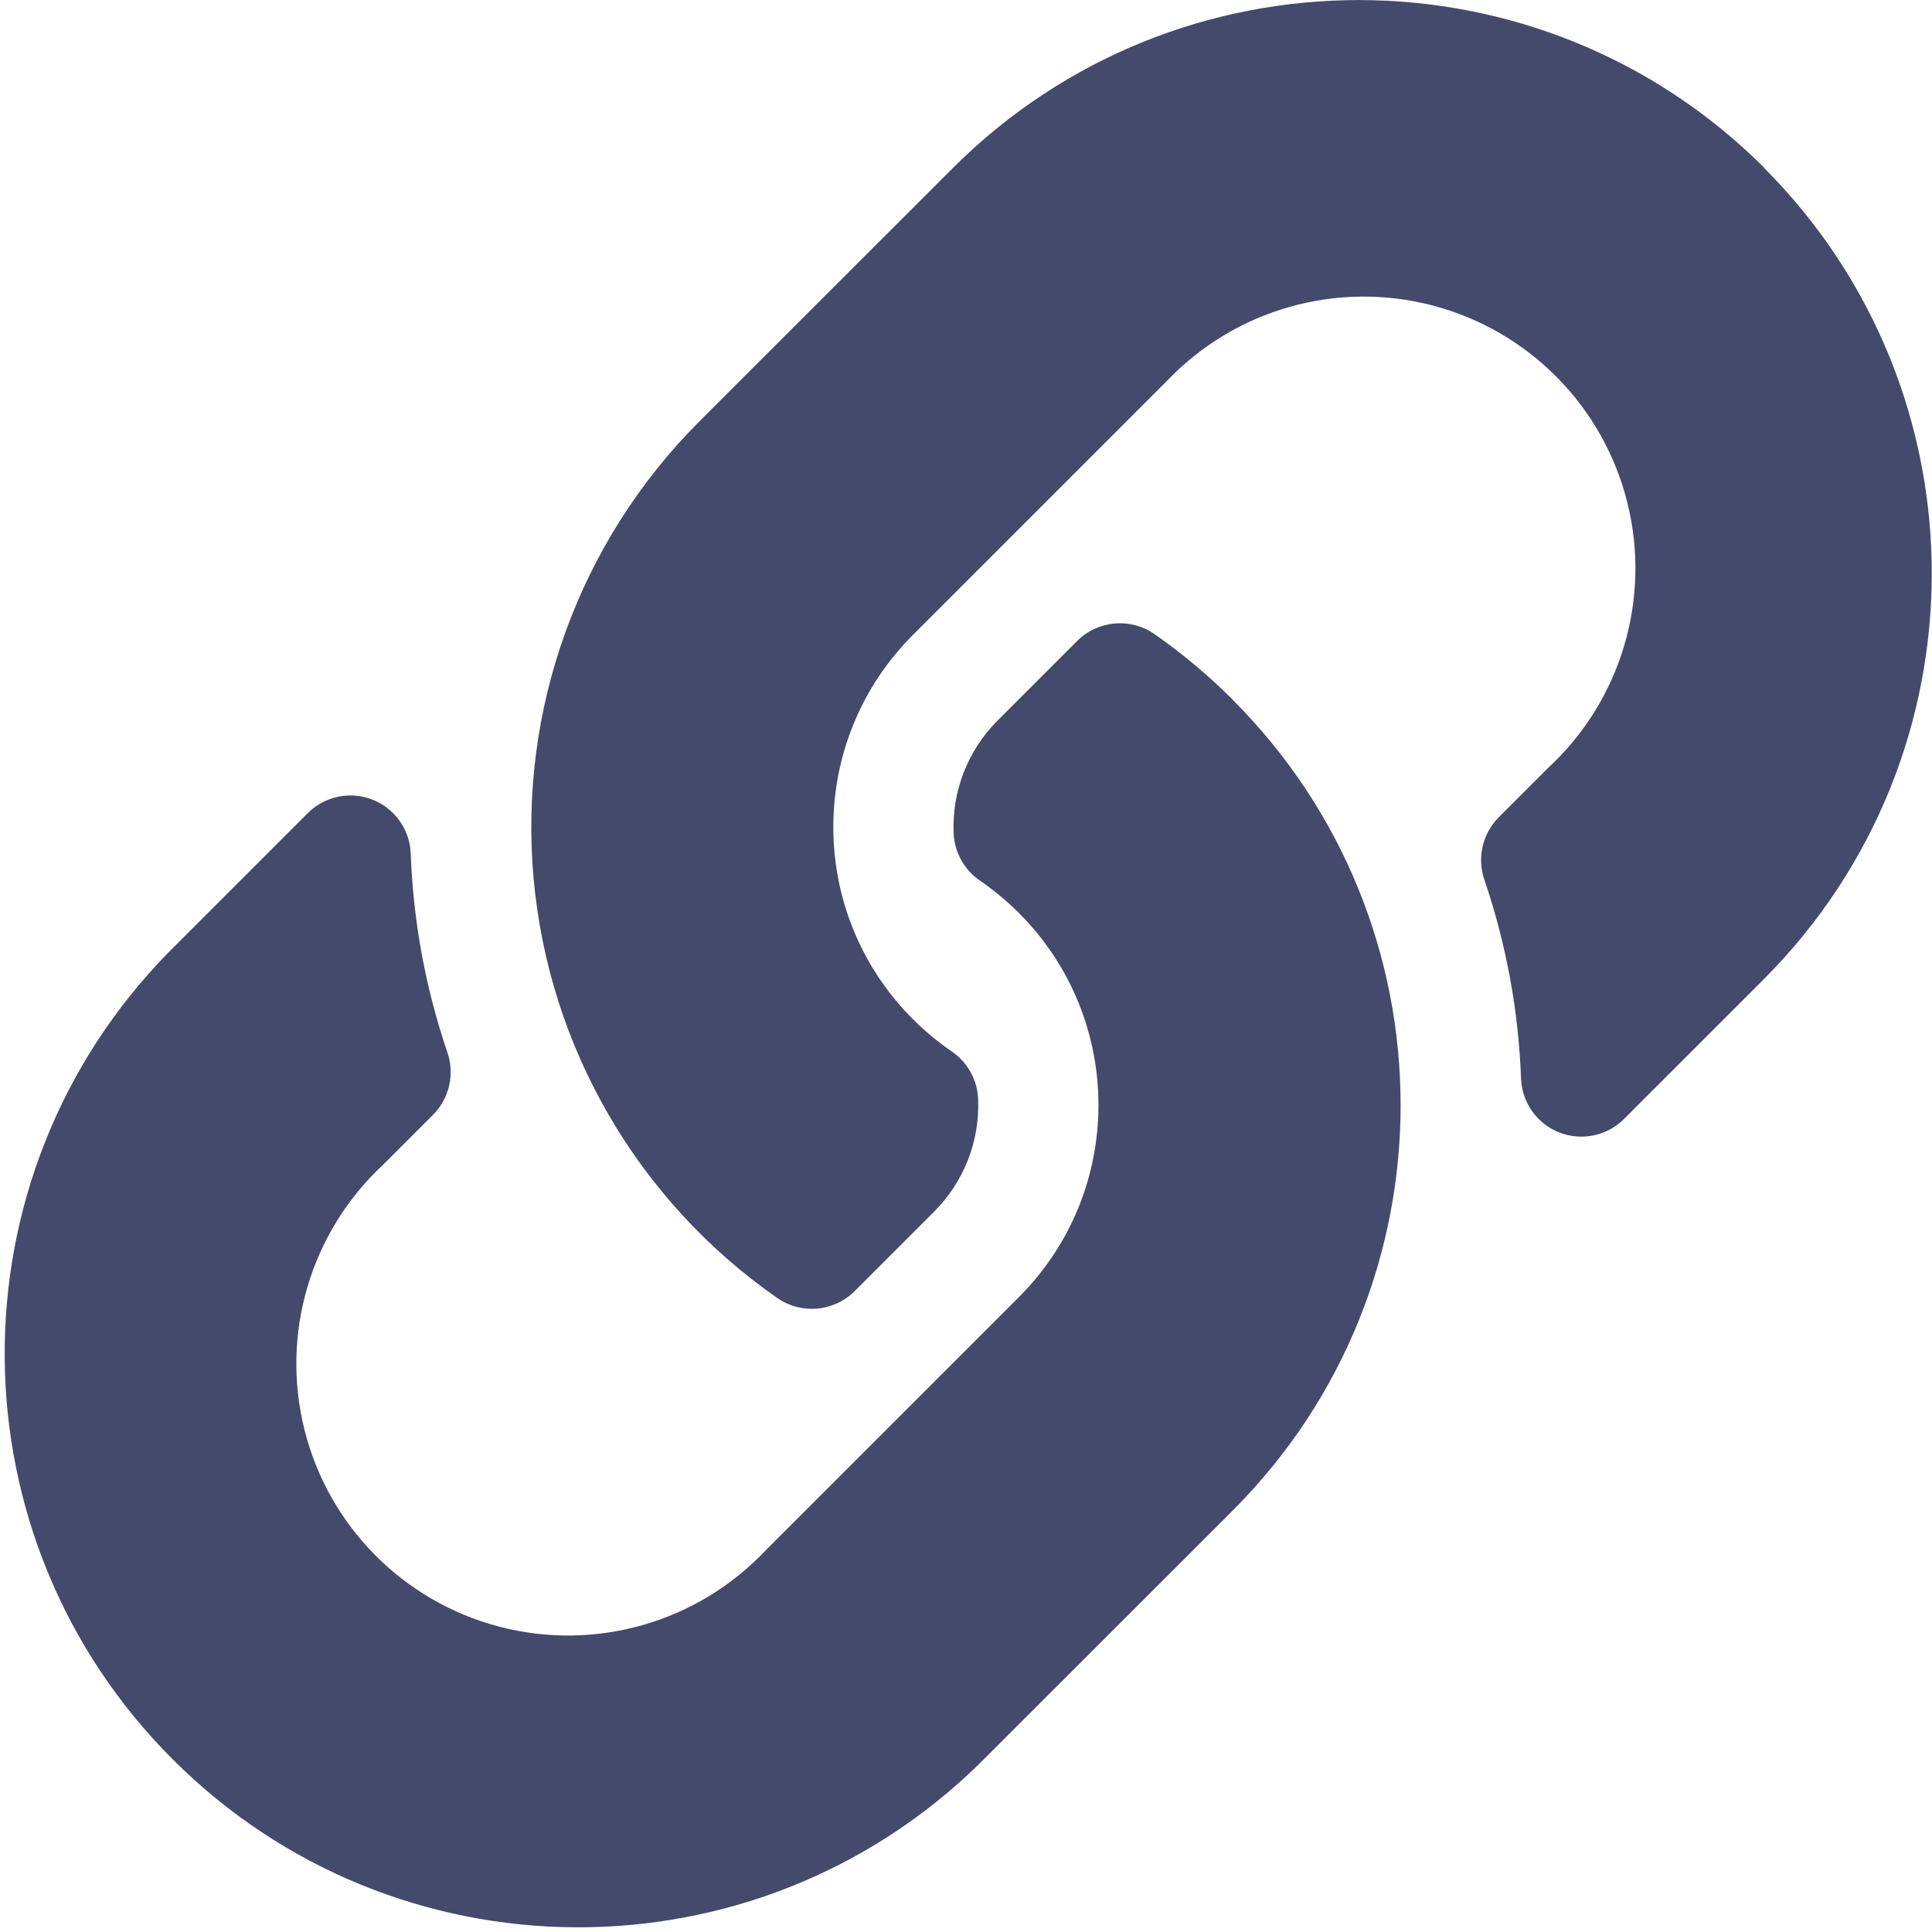
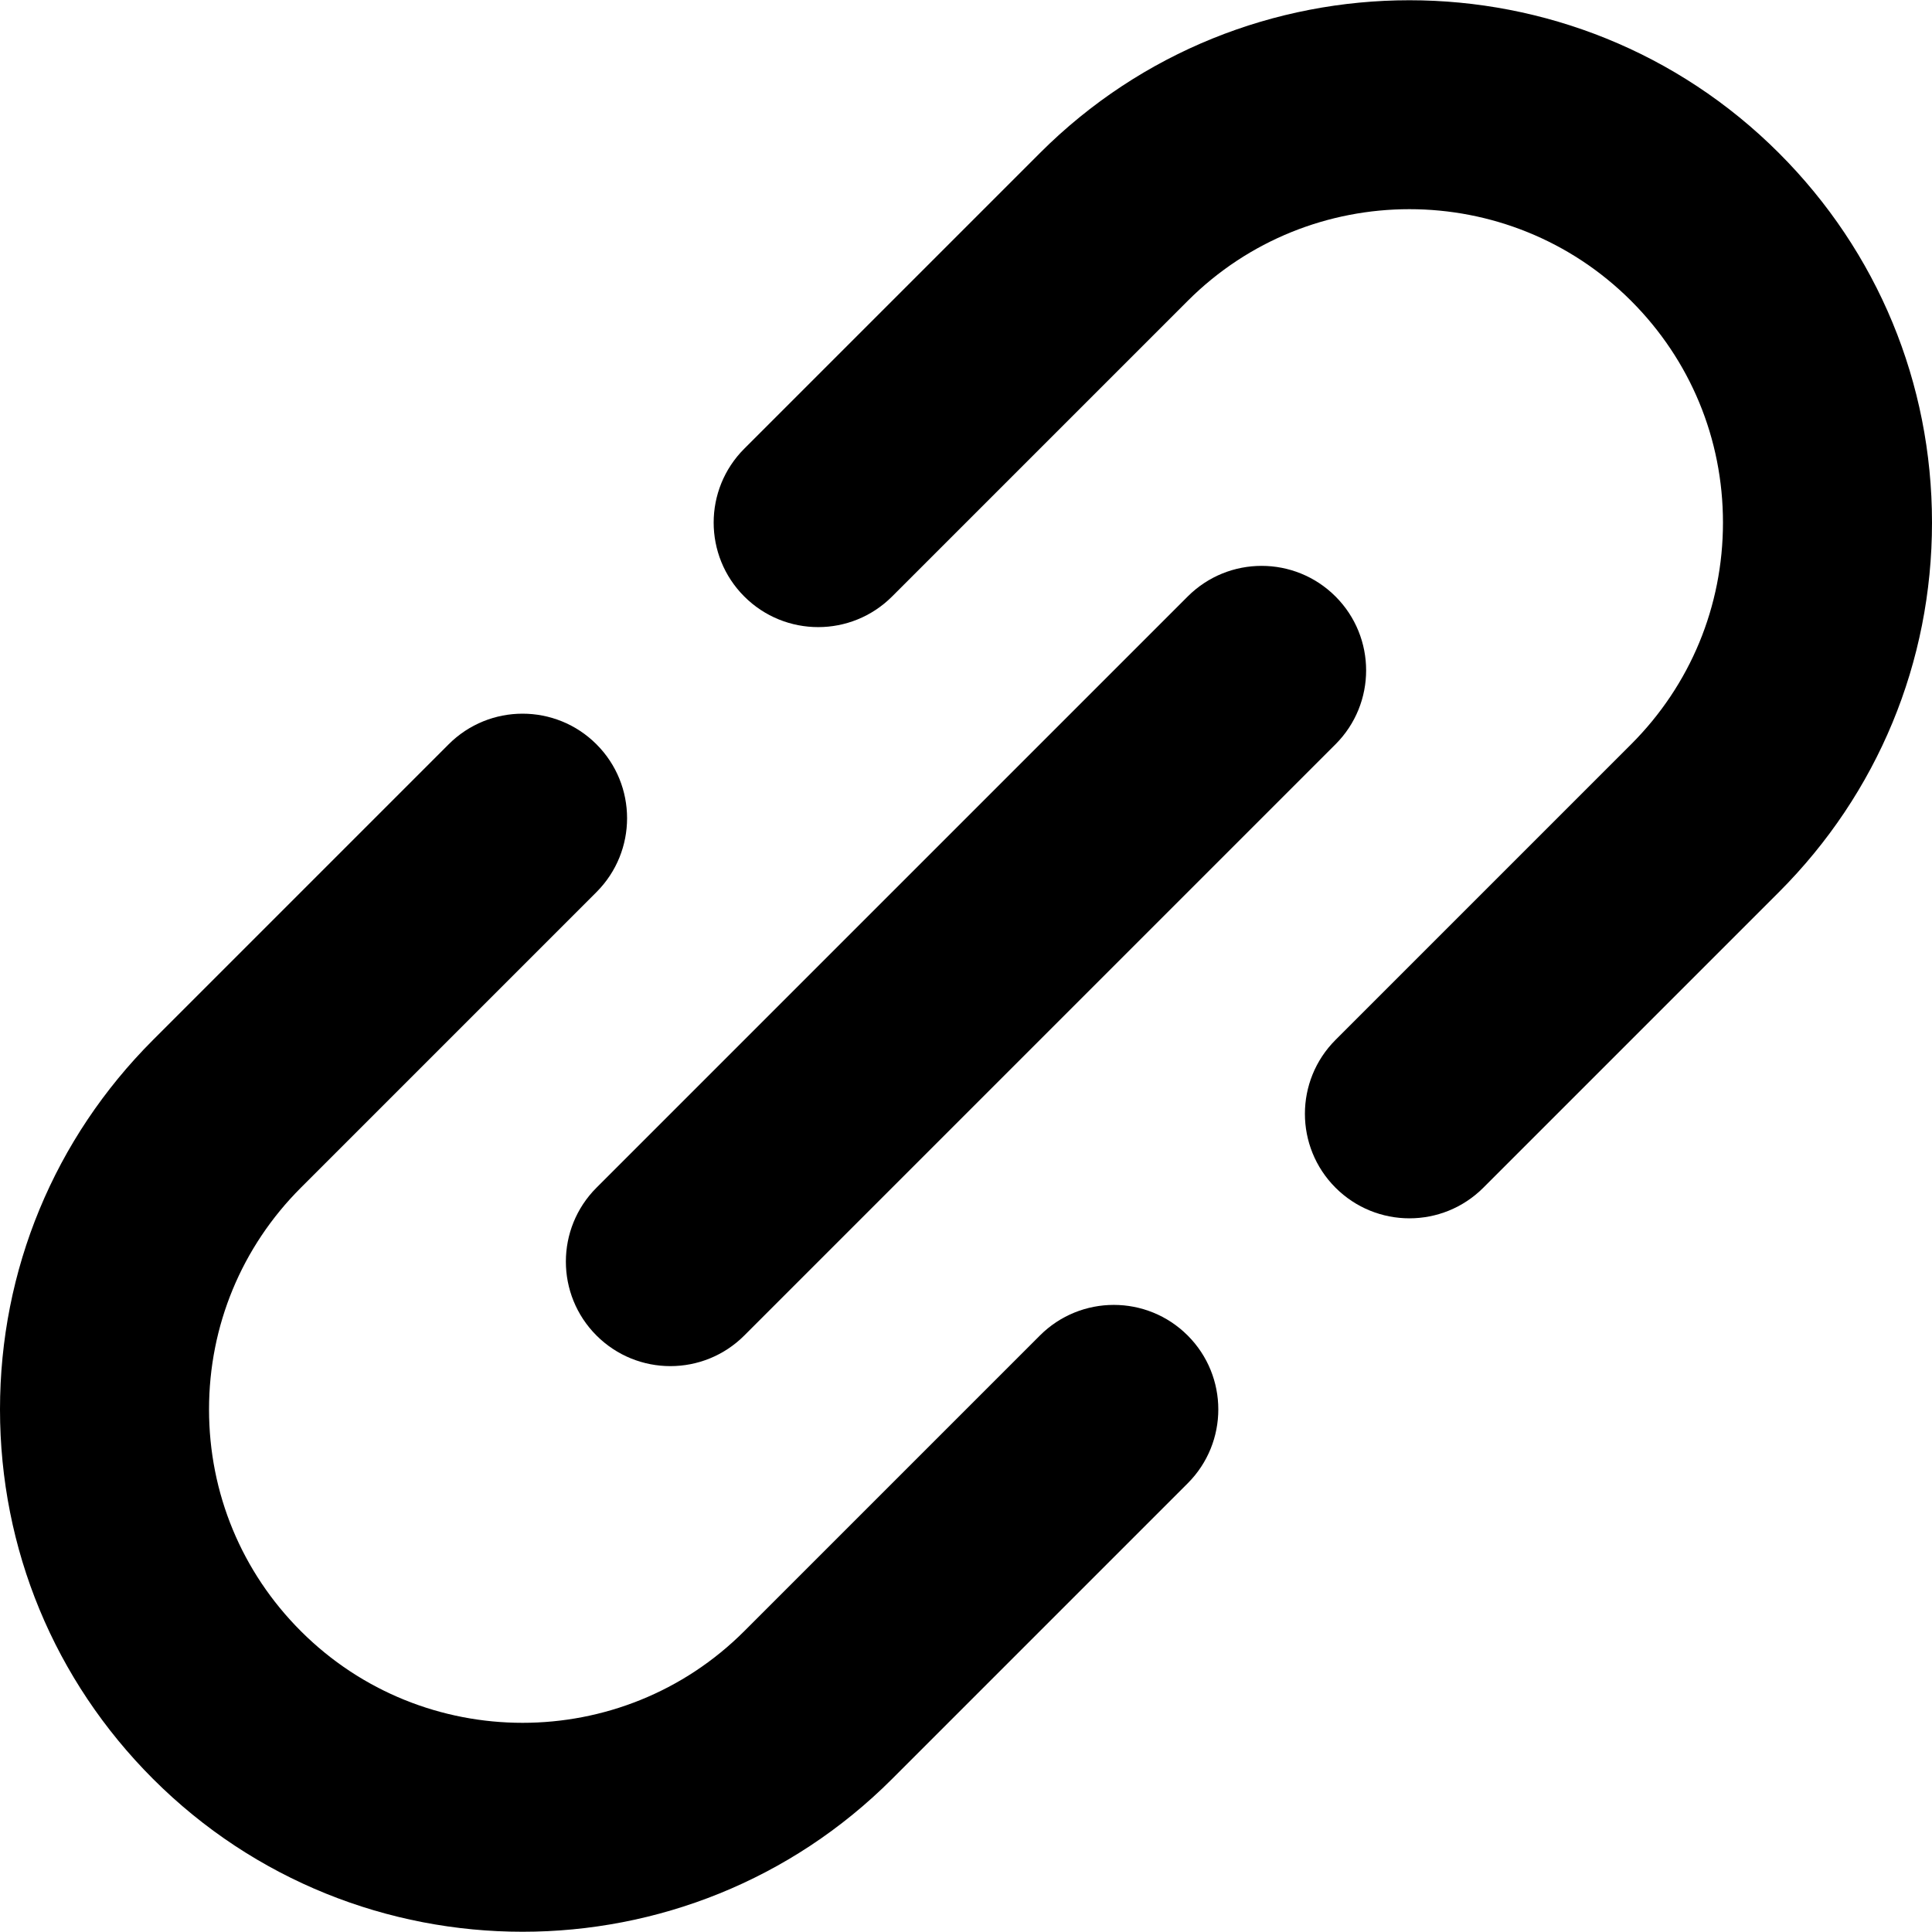
- <svg xmlns="http://www.w3.org/2000/svg" width="17" height="17" viewBox="0 0 17 17">
-   <path id="Icon_awesome-link" data-name="Icon awesome-link" d="M10.845,6.156a5.044,5.044,0,0,1,.012,7.125l-.012.012L8.613,15.524A5.047,5.047,0,0,1,1.476,8.387L2.708,7.155a.531.531,0,0,1,.906.352,6.118,6.118,0,0,0,.322,1.751.534.534,0,0,1-.126.552l-.435.435a2.391,2.391,0,1,0,3.359,3.4l2.231-2.231a2.39,2.39,0,0,0,0-3.381,2.487,2.487,0,0,0-.343-.285.532.532,0,0,1-.231-.419,1.323,1.323,0,0,1,.388-.99l.7-.7a.533.533,0,0,1,.683-.057,5.063,5.063,0,0,1,.681.571Zm4.679-4.68a5.053,5.053,0,0,0-7.137,0L6.155,3.707l-.012.012a5.048,5.048,0,0,0,.693,7.7.533.533,0,0,0,.683-.057l.7-.7a1.323,1.323,0,0,0,.388-.99.532.532,0,0,0-.231-.419,2.487,2.487,0,0,1-.343-.285,2.39,2.39,0,0,1,0-3.381l2.231-2.231a2.391,2.391,0,1,1,3.359,3.4l-.435.435a.534.534,0,0,0-.126.552,6.118,6.118,0,0,1,.322,1.751.531.531,0,0,0,.906.352l1.232-1.232a5.052,5.052,0,0,0,0-7.137Z" fill="#444a6c" />
+ <svg xmlns="http://www.w3.org/2000/svg" version="1.1" id="Layer_1" x="0px" y="0px" viewBox="0 0 277.279 277.279" style="enable-background:new 0 0 277.279 277.279;" xml:space="preserve">
+   <g id="XMLID_105_">
+     <path id="XMLID_106_" d="M149.245,191.671l-42.425,42.426c0,0,0,0.001-0.001,0.001c0,0,0,0.001-0.001,0.001   c-17.544,17.545-46.092,17.546-63.638,0c-8.5-8.5-13.18-19.801-13.18-31.82c0-12.018,4.68-23.317,13.177-31.817   c0.001-0.001,0.002-0.002,0.003-0.003l42.425-42.426c5.857-5.858,5.857-15.356-0.001-21.213c-5.857-5.857-15.355-5.857-21.213,0   l-42.425,42.426c-0.003,0.003-0.006,0.007-0.009,0.01C7.798,163.42,0,182.251,0,202.279c0,20.033,7.801,38.867,21.967,53.033   C36.589,269.933,55.794,277.244,75,277.244c19.206,0,38.412-7.311,53.032-21.932c0,0,0-0.001,0-0.001   c0.001,0,0.001-0.001,0.001-0.001l42.425-42.426c5.857-5.857,5.857-15.355-0.001-21.213   C164.601,185.814,155.104,185.814,149.245,191.671z" />
+     <path id="XMLID_107_" d="M277.279,75c0-20.033-7.802-38.867-21.968-53.033c-29.243-29.242-76.824-29.241-106.065,0   c-0.001,0.002-0.003,0.003-0.004,0.005l-42.424,42.423c-5.858,5.857-5.858,15.356,0,21.213c2.93,2.93,6.768,4.394,10.607,4.394   c3.838,0,7.678-1.465,10.606-4.394l42.424-42.423c0.001-0.002,0.003-0.003,0.005-0.005c17.544-17.544,46.092-17.545,63.638,0   c8.499,8.5,13.181,19.801,13.181,31.82c0,12.018-4.68,23.317-13.178,31.817c-0.001,0.001-0.002,0.002-0.003,0.003l-42.425,42.426   c-5.857,5.857-5.857,15.355,0.001,21.213c2.929,2.929,6.768,4.394,10.606,4.394c3.839,0,7.678-1.465,10.607-4.394l42.425-42.426   c0.003-0.003,0.006-0.007,0.009-0.01C269.48,113.859,277.279,95.028,277.279,75z" />
+     <path id="XMLID_108_" d="M85.607,191.671c2.929,2.929,6.768,4.394,10.606,4.394c3.839,0,7.678-1.465,10.607-4.394l84.852-84.852   c5.858-5.857,5.858-15.355,0-21.213c-5.857-5.857-15.355-5.857-21.213,0l-84.852,84.851   C79.749,176.316,79.749,185.814,85.607,191.671z" />
+   </g>
+   <g>
+ </g>
+   <g>
+ </g>
+   <g>
+ </g>
+   <g>
+ </g>
+   <g>
+ </g>
+   <g>
+ </g>
+   <g>
+ </g>
+   <g>
+ </g>
+   <g>
+ </g>
+   <g>
+ </g>
+   <g>
+ </g>
+   <g>
+ </g>
+   <g>
+ </g>
+   <g>
+ </g>
+   <g>
+ </g>
</svg>
